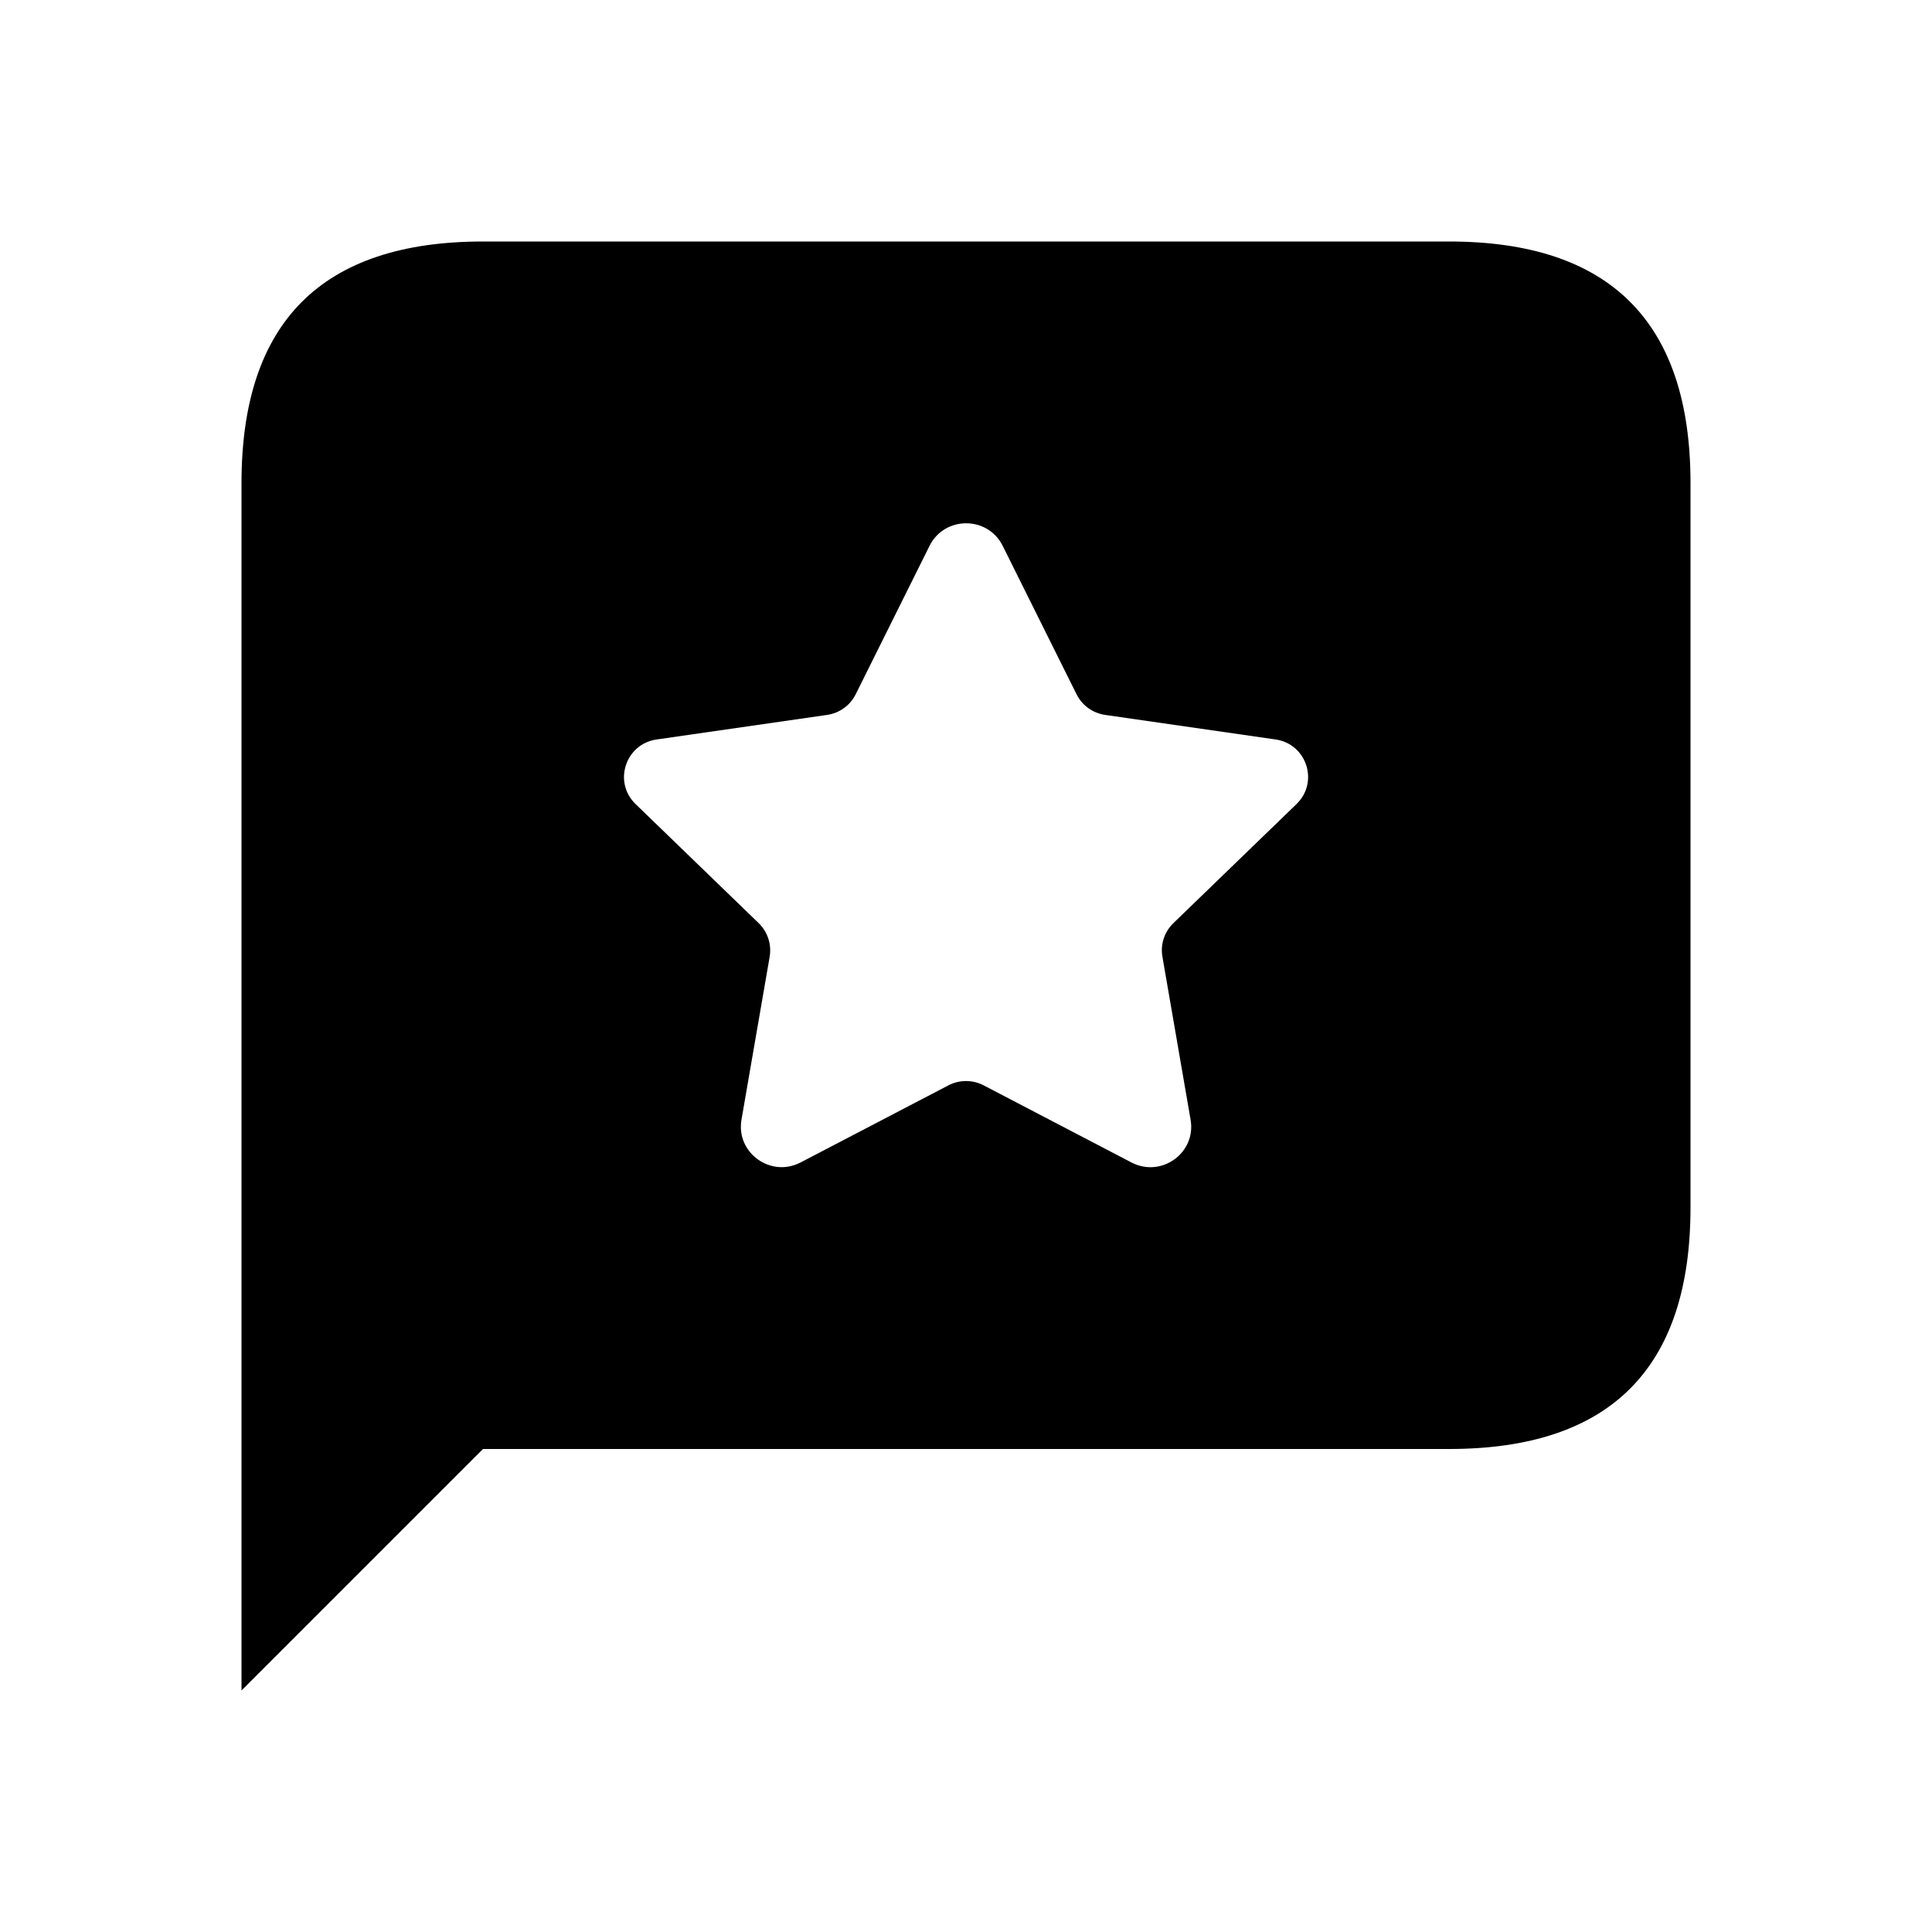
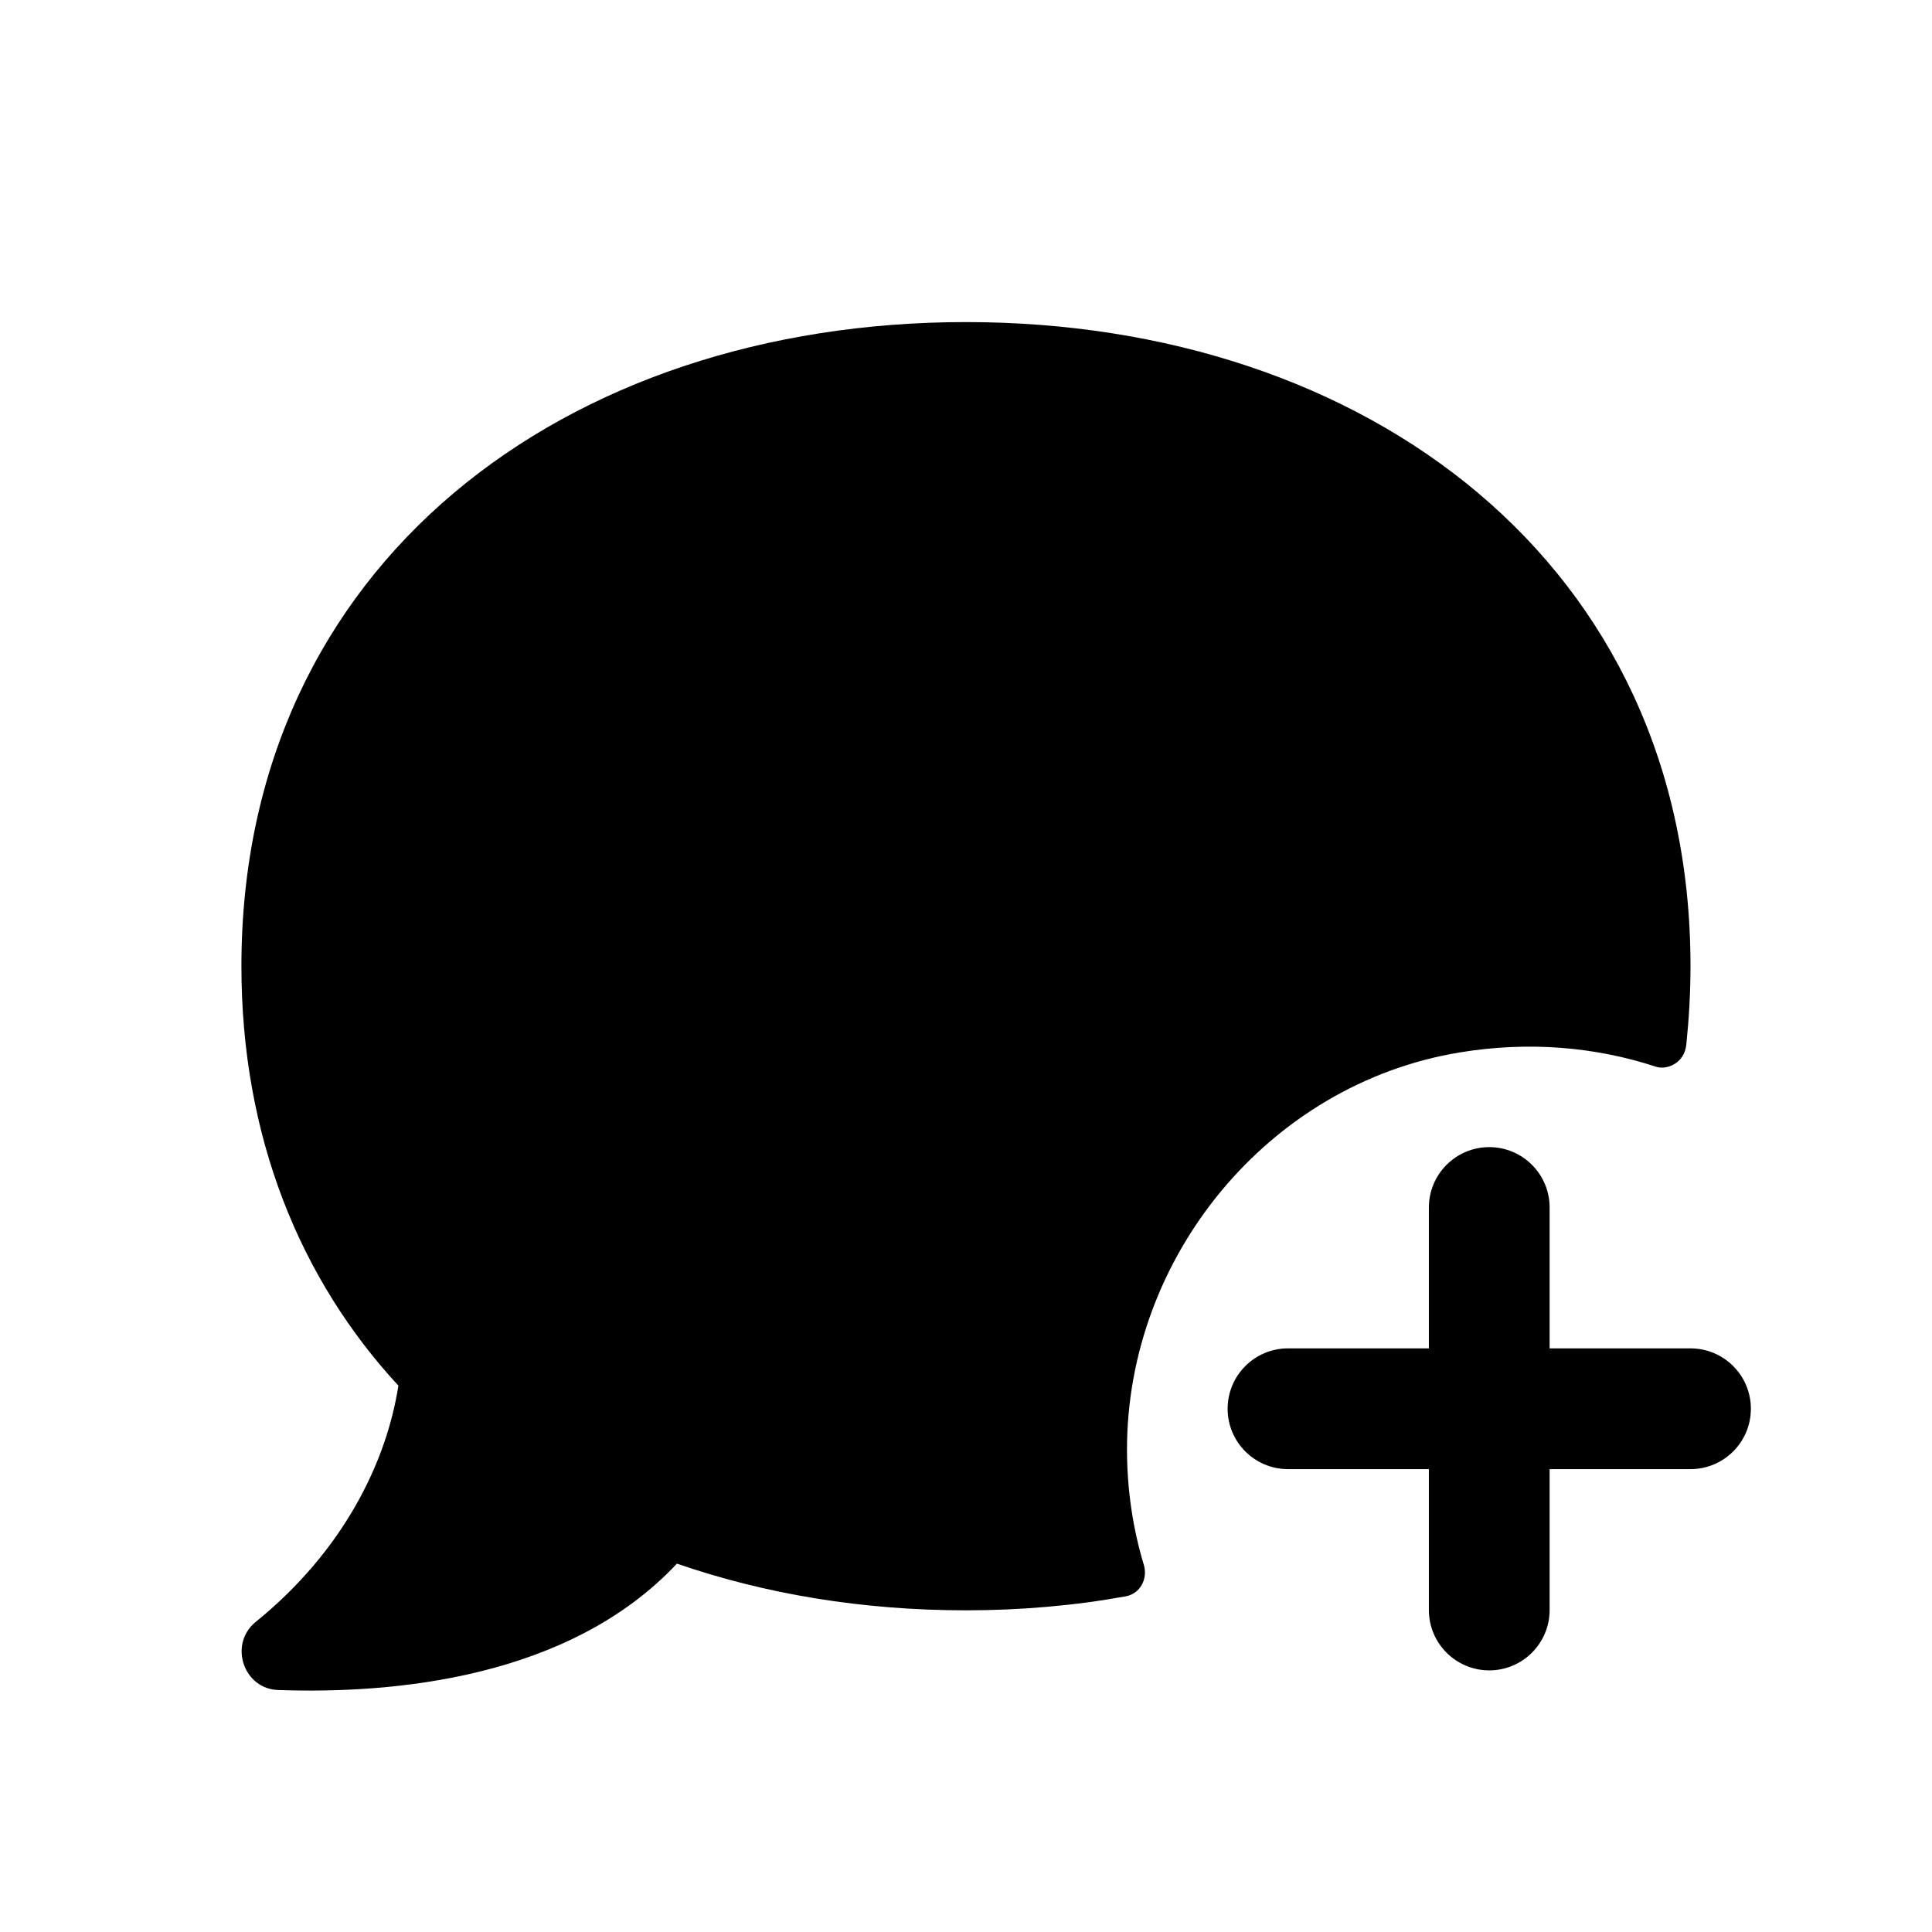
- <svg xmlns="http://www.w3.org/2000/svg" width="24px" height="24px" viewBox="0 0 24 24" fill="none">
-   <path d="M18 3H6C4 3 3 4 3 6V21L6 18H18C20 18 21 17 21 15V6C21 4 20 3 18 3ZM16.106 9.988L14.576 11.468C14.464 11.576 14.413 11.732 14.44 11.885L14.79 13.91C14.861 14.321 14.428 14.634 14.056 14.441L12.22 13.483C12.082 13.411 11.918 13.411 11.781 13.483L9.946 14.44C9.574 14.634 9.14 14.32 9.211 13.909L9.561 11.885C9.587 11.732 9.536 11.576 9.425 11.468L7.895 9.988C7.614 9.716 7.769 9.242 8.157 9.186L10.274 8.881C10.428 8.859 10.561 8.763 10.63 8.624L11.547 6.781C11.733 6.407 12.27 6.407 12.456 6.781L13.373 8.624C13.442 8.763 13.575 8.859 13.729 8.881L15.846 9.186C16.233 9.242 16.387 9.716 16.106 9.988Z" fill="currentColor" />
+ <svg xmlns="http://www.w3.org/2000/svg" width="24" height="24" viewBox="0 0 24 24" fill="none">
+   <path d="M21 12.001C21 12.342 20.98 12.667 20.947 12.985C20.918 13.215 20.7 13.293 20.574 13.252C19.819 13.004 18.991 12.932 18.131 13.074C15.759 13.465 13.993 15.616 14 18.02C14.002 18.514 14.073 18.988 14.209 19.439C14.261 19.613 14.164 19.797 13.985 19.83C13.346 19.946 12.68 20.004 11.999 20.004C10.719 20.004 9.509 19.804 8.409 19.424C7.069 20.854 4.879 21.044 3.459 20.994C3.029 20.984 2.839 20.434 3.169 20.154C4.259 19.274 4.799 18.174 4.949 17.213C3.729 15.893 2.999 14.123 2.999 12.002C2.999 7.001 7.029 4.001 11.999 4.001C16.969 4.001 21 7 21 12.001ZM21 16.75H19.25V15C19.25 14.586 18.914 14.25 18.5 14.25C18.086 14.25 17.75 14.586 17.75 15V16.75H16C15.586 16.75 15.25 17.086 15.25 17.5C15.25 17.914 15.586 18.25 16 18.25H17.75V20C17.75 20.414 18.086 20.75 18.5 20.75C18.914 20.75 19.25 20.414 19.25 20V18.25H21C21.414 18.25 21.75 17.914 21.75 17.5C21.75 17.086 21.414 16.75 21 16.75Z" fill="currentColor" />
</svg>
